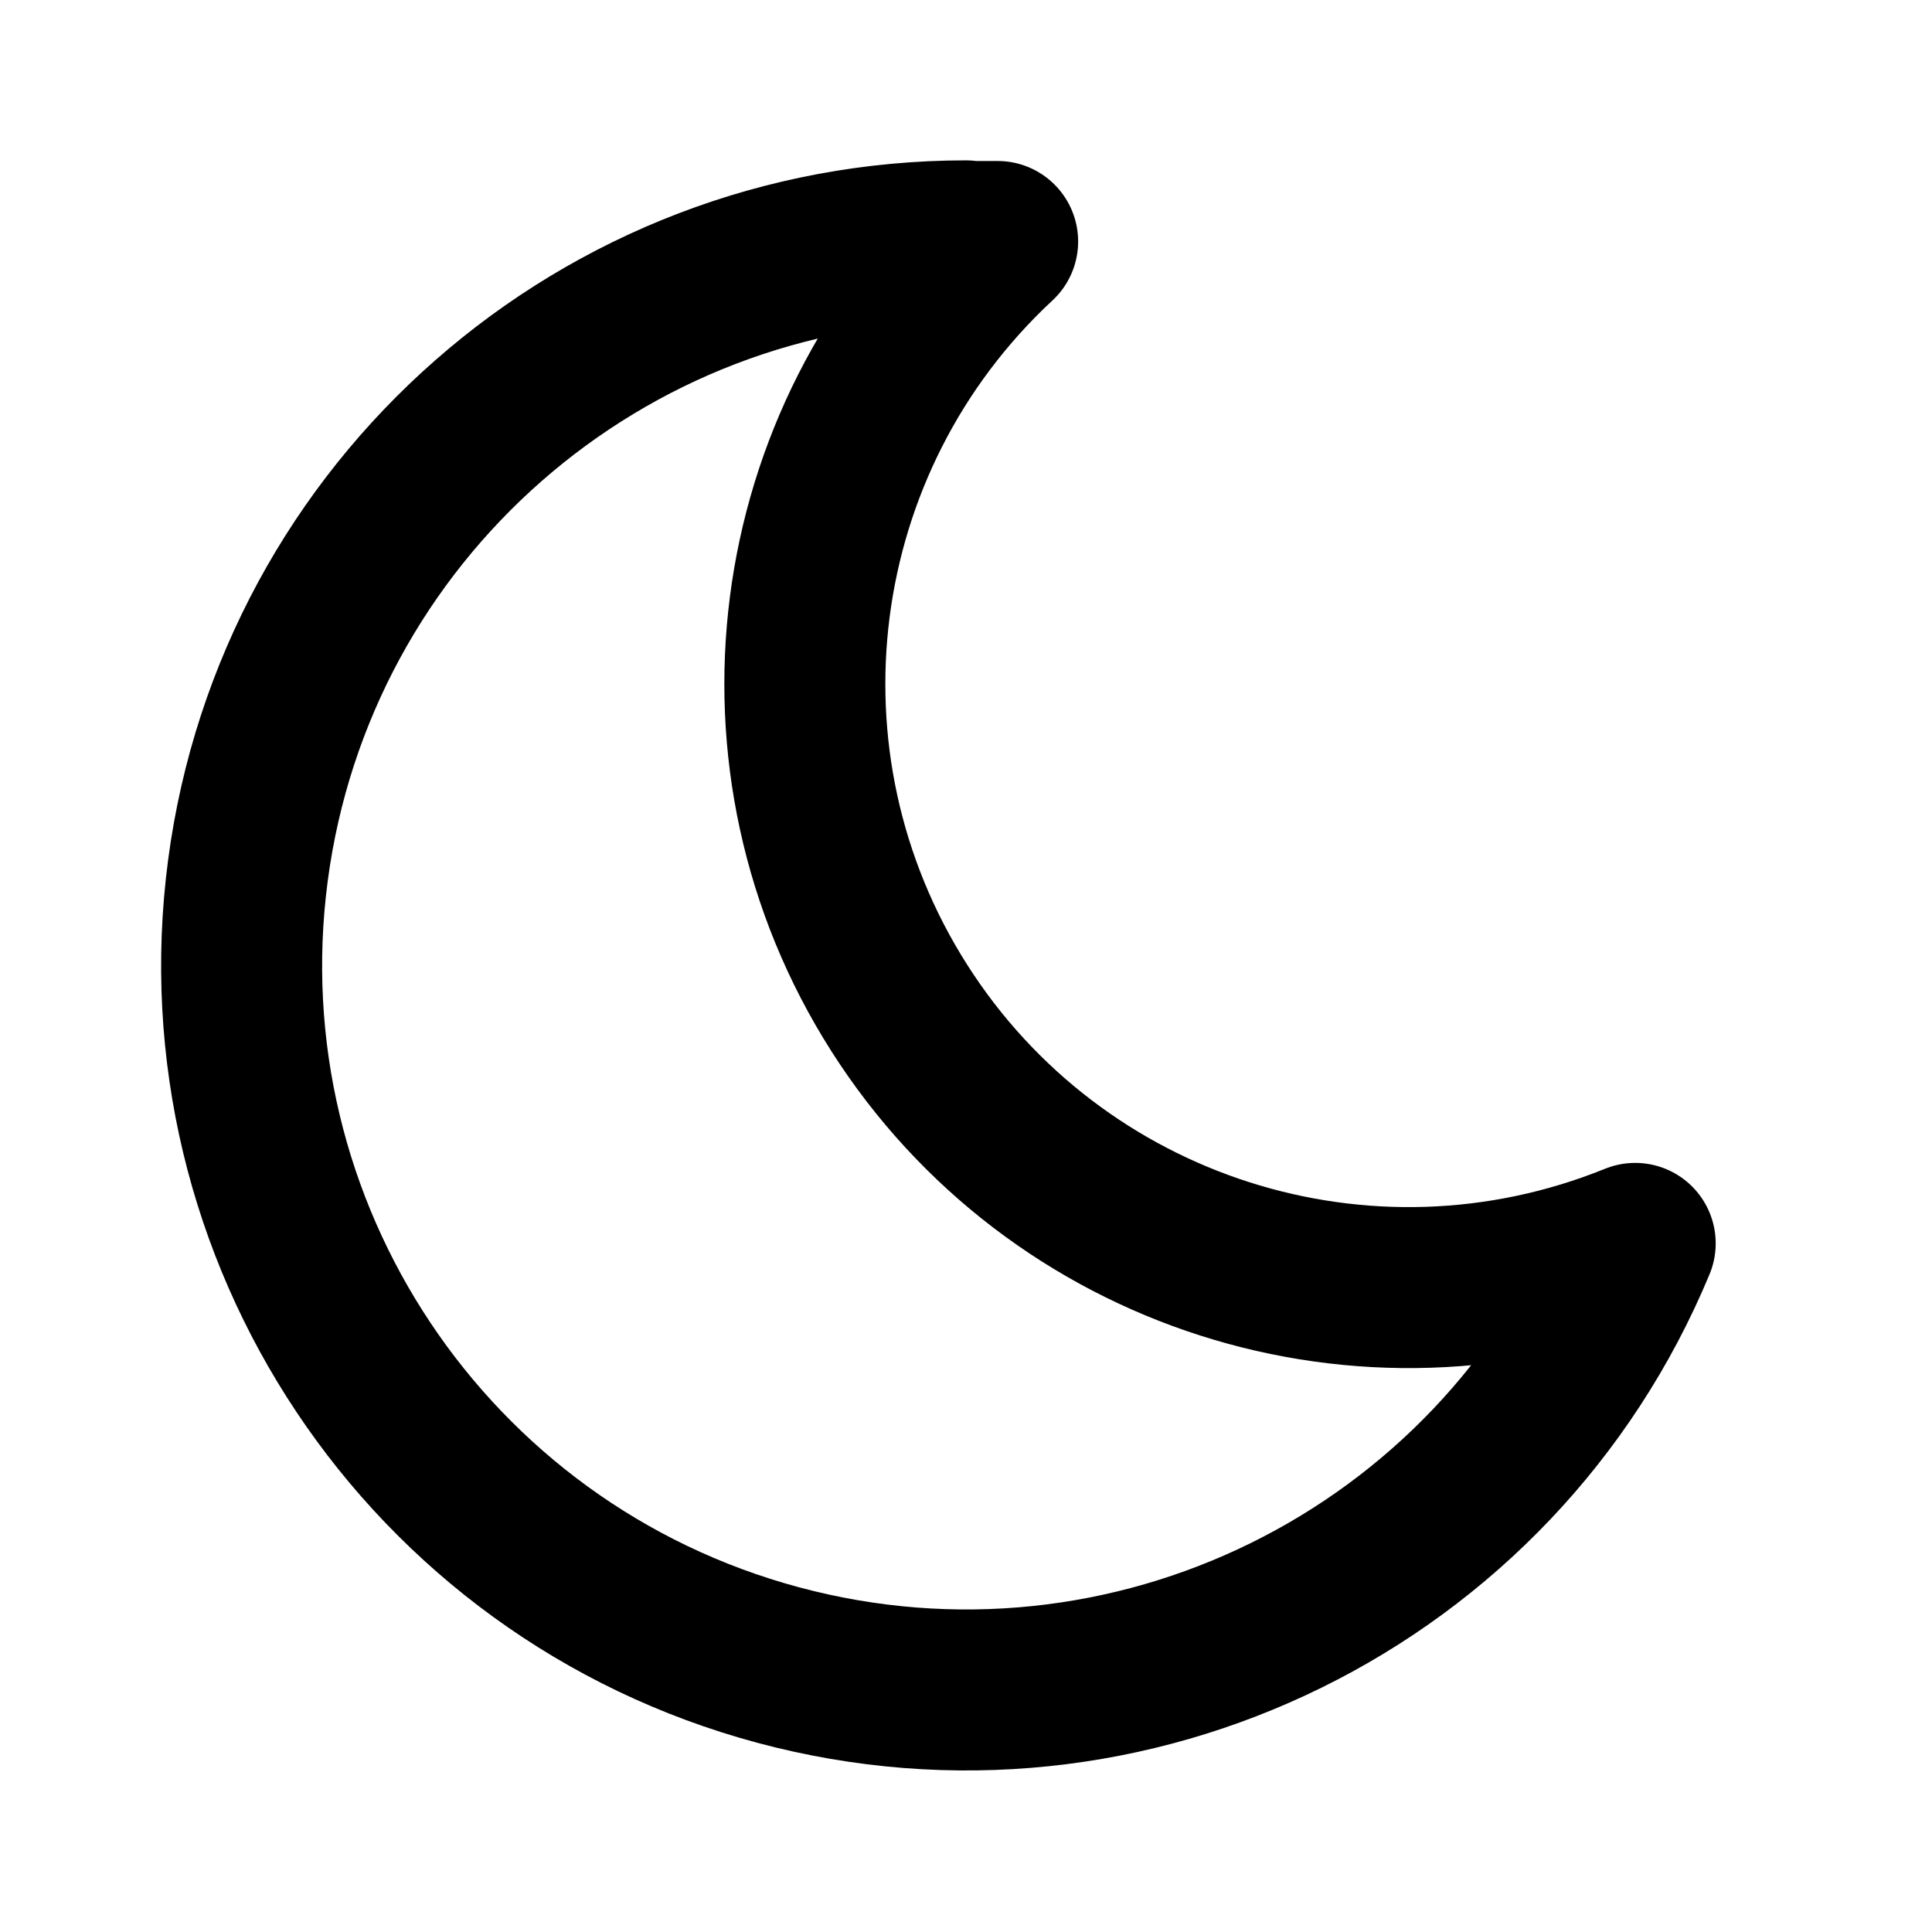
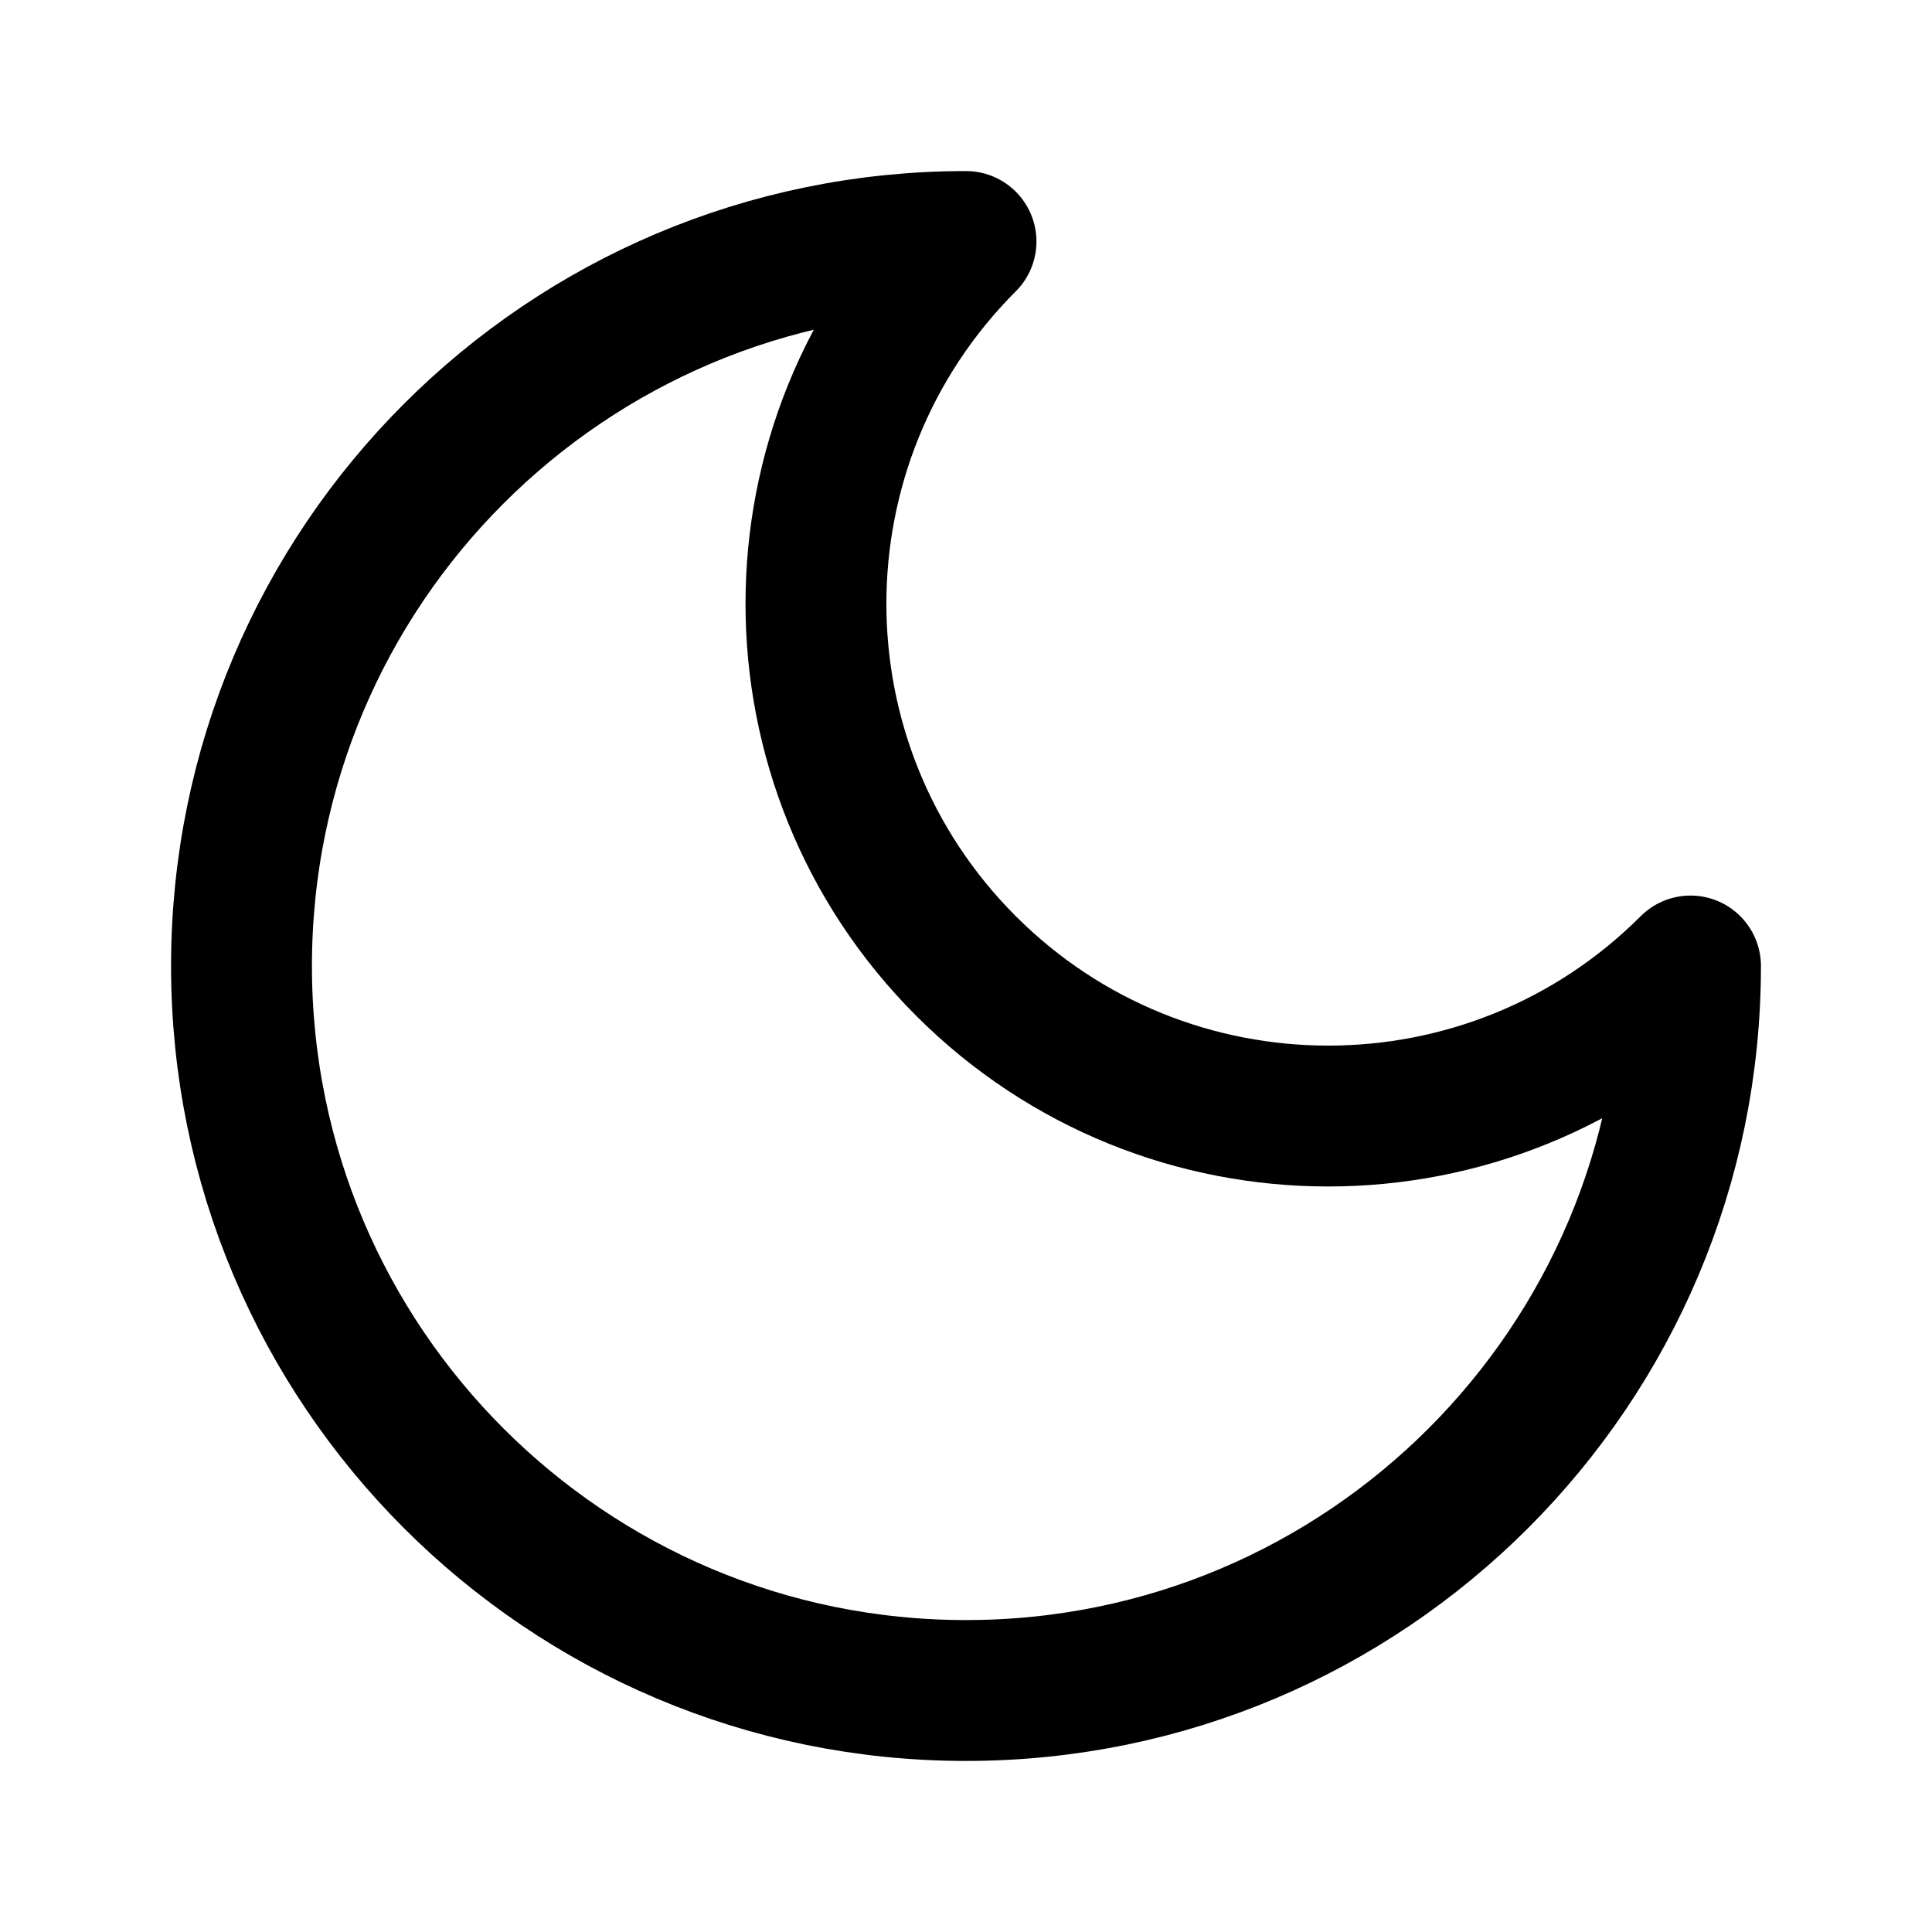
- <svg xmlns="http://www.w3.org/2000/svg" width="24" height="24" viewBox="0 0 24 24" fill="none" stroke="currentColor" stroke-width="2" stroke-linecap="round" stroke-linejoin="round" class="icon icon-tabler icons-tabler-outline icon-tabler-moon">
-   <path stroke="none" d="M0 0h24v24H0z" fill="none" />
-   <path d="M12 3c.132 0 .263 0 .393 0a7.5 7.5 0 0 0 7.92 12.446a9 9 0 1 1 -8.313 -12.454z" />
+ <svg xmlns="http://www.w3.org/2000/svg" width="24" height="24" viewBox="0 0 24 24" fill="none" stroke="currentColor" stroke-width="1.75" stroke-linecap="round" stroke-linejoin="round" class="icon">
+   <path d="M12 3a6 6 0 0 0 9 9 9 9 0 1 1-9-9Z" />
</svg>
